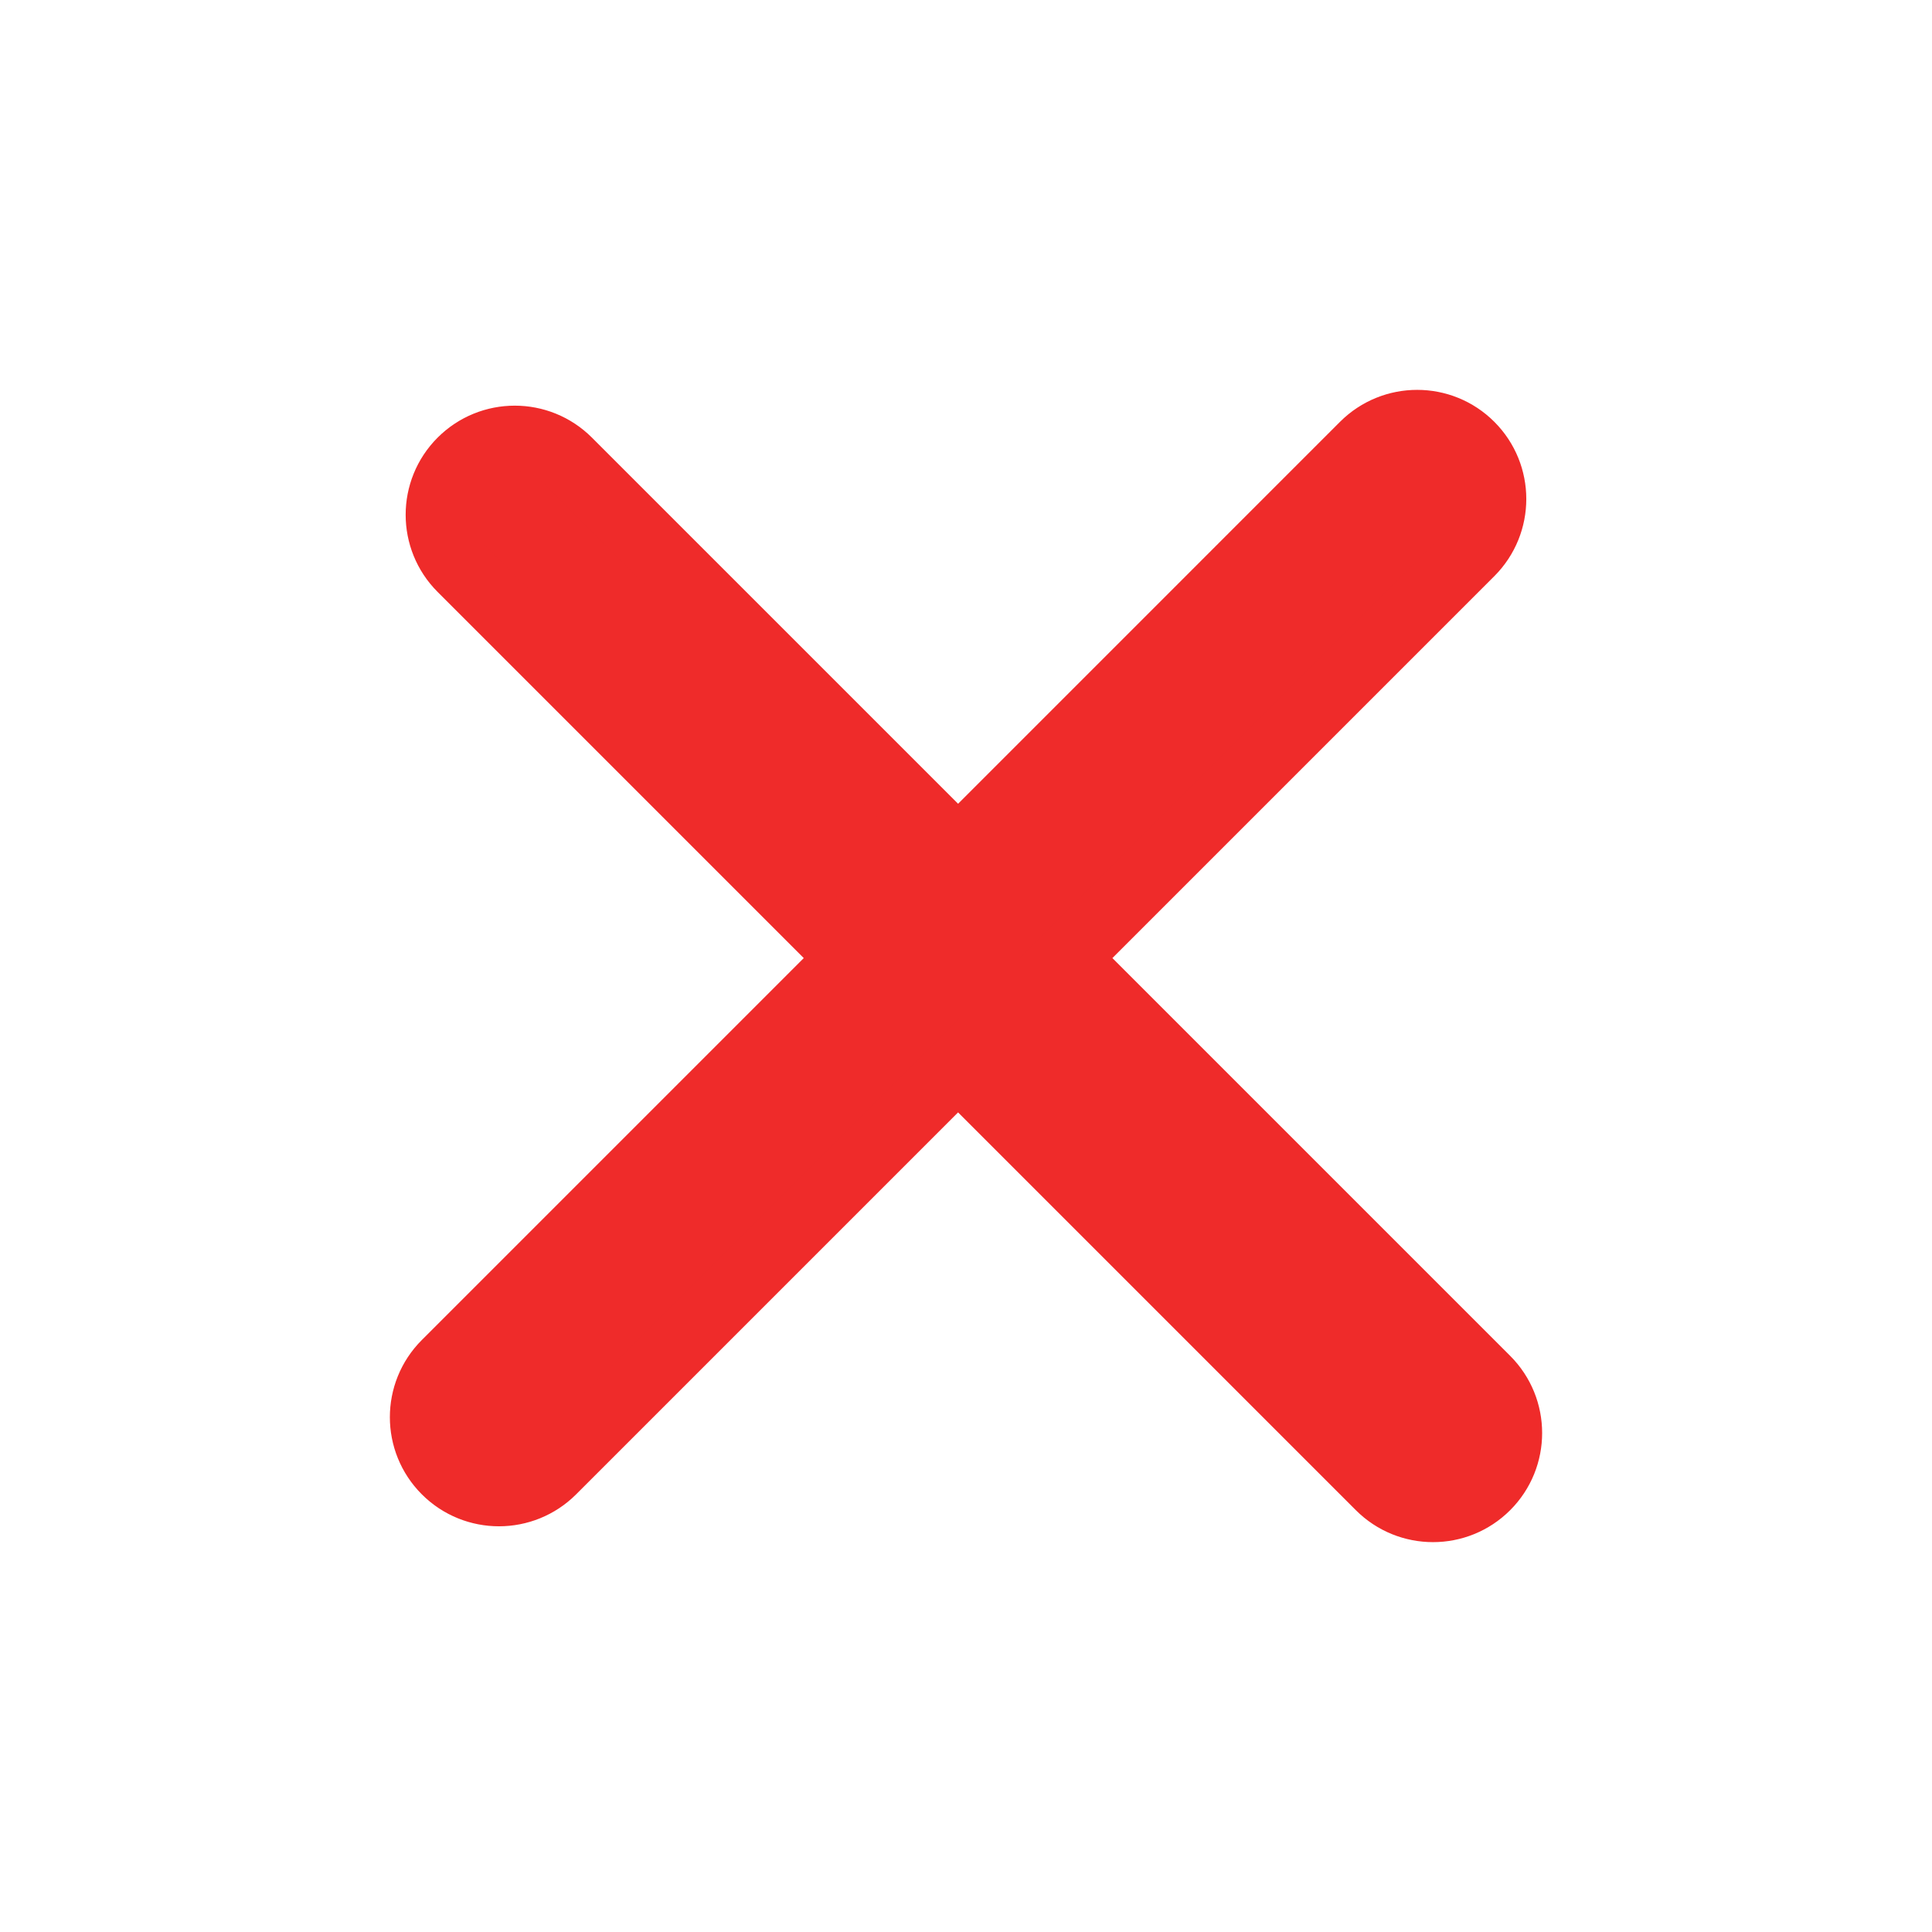
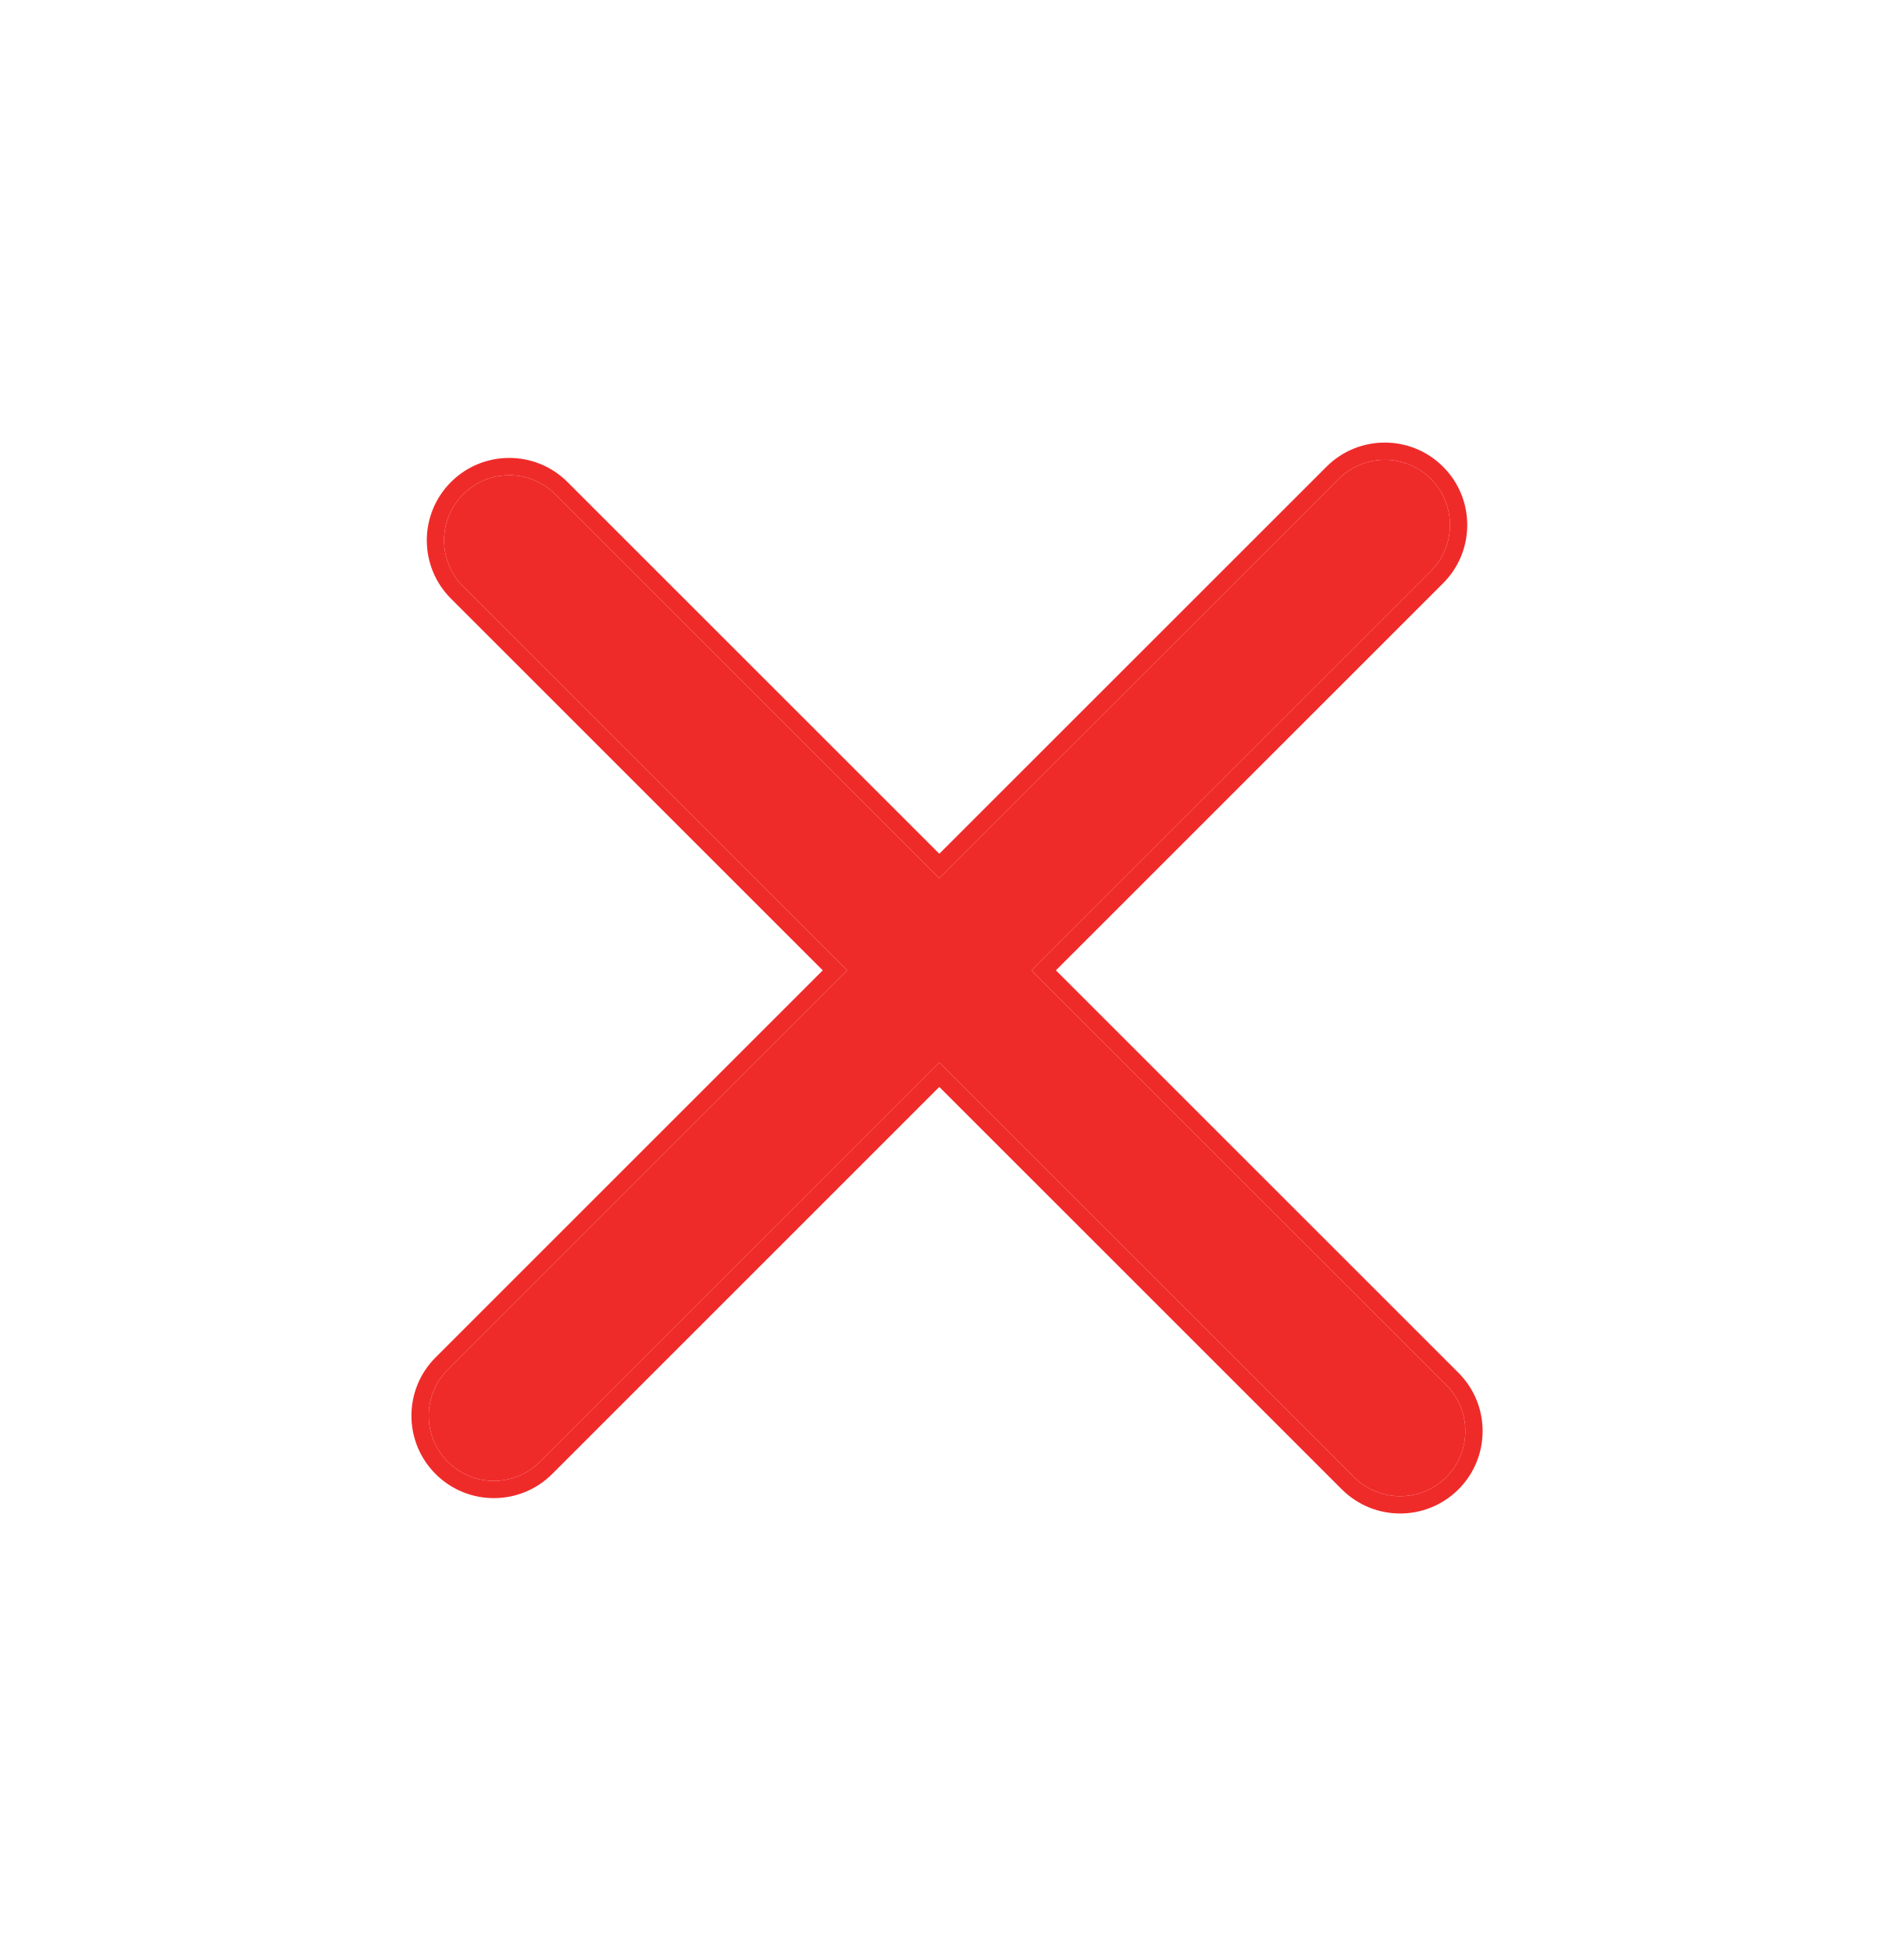
- <svg xmlns="http://www.w3.org/2000/svg" width="40" height="40" viewBox="0 0 40 40" fill="none">
-   <path d="M30.325 9.347C29.782 8.804 28.901 8.804 28.358 9.347L19.836 17.869L11.642 9.675C11.099 9.132 10.218 9.132 9.675 9.675C9.132 10.218 9.132 11.099 9.675 11.642L17.869 19.836L9.347 28.358C8.804 28.901 8.804 29.782 9.347 30.325C9.89 30.868 10.771 30.868 11.314 30.325L19.836 21.803L28.686 30.652C29.229 31.195 30.109 31.195 30.652 30.652C31.195 30.109 31.195 29.229 30.652 28.686L21.803 19.836L30.325 11.314C30.868 10.771 30.868 9.89 30.325 9.347Z" fill="#EF2B2A" />
-   <path fill-rule="evenodd" clip-rule="evenodd" d="M28.097 9.087C28.784 8.4 29.898 8.4 30.585 9.087C31.272 9.774 31.272 10.887 30.585 11.575L22.324 19.836L30.913 28.425C31.6 29.112 31.6 30.226 30.913 30.913C30.226 31.6 29.112 31.6 28.425 30.913L19.836 22.324L11.575 30.585C10.887 31.272 9.774 31.272 9.087 30.585C8.4 29.898 8.4 28.784 9.087 28.097L17.348 19.836L9.414 11.902C8.727 11.215 8.727 10.101 9.414 9.414C10.101 8.727 11.215 8.727 11.902 9.414L19.836 17.348L28.097 9.087ZM19.836 17.869L11.642 9.675C11.099 9.132 10.218 9.132 9.675 9.675C9.132 10.218 9.132 11.099 9.675 11.642L17.869 19.836L9.347 28.358C8.804 28.901 8.804 29.782 9.347 30.325C9.89 30.868 10.771 30.868 11.314 30.325L19.836 21.803L28.686 30.652C29.229 31.195 30.109 31.195 30.652 30.652C31.195 30.109 31.195 29.229 30.652 28.686L21.803 19.836L30.325 11.314C30.868 10.771 30.868 9.89 30.325 9.347C29.782 8.804 28.901 8.804 28.358 9.347L19.836 17.869Z" fill="#EF2B2A" />
-   <path d="M30.325 9.347C29.782 8.804 28.901 8.804 28.358 9.347L19.836 17.869L11.642 9.675C11.099 9.132 10.218 9.132 9.675 9.675C9.132 10.218 9.132 11.099 9.675 11.642L17.869 19.836L9.347 28.358C8.804 28.901 8.804 29.782 9.347 30.325C9.89 30.868 10.771 30.868 11.314 30.325L19.836 21.803L28.686 30.652C29.229 31.195 30.109 31.195 30.652 30.652C31.195 30.109 31.195 29.229 30.652 28.686L21.803 19.836L30.325 11.314C30.868 10.771 30.868 9.89 30.325 9.347Z" stroke="#EF2B2A" />
-   <path fill-rule="evenodd" clip-rule="evenodd" d="M28.097 9.087C28.784 8.4 29.898 8.4 30.585 9.087C31.272 9.774 31.272 10.887 30.585 11.575L22.324 19.836L30.913 28.425C31.6 29.112 31.6 30.226 30.913 30.913C30.226 31.6 29.112 31.6 28.425 30.913L19.836 22.324L11.575 30.585C10.887 31.272 9.774 31.272 9.087 30.585C8.4 29.898 8.4 28.784 9.087 28.097L17.348 19.836L9.414 11.902C8.727 11.215 8.727 10.101 9.414 9.414C10.101 8.727 11.215 8.727 11.902 9.414L19.836 17.348L28.097 9.087ZM19.836 17.869L11.642 9.675C11.099 9.132 10.218 9.132 9.675 9.675C9.132 10.218 9.132 11.099 9.675 11.642L17.869 19.836L9.347 28.358C8.804 28.901 8.804 29.782 9.347 30.325C9.89 30.868 10.771 30.868 11.314 30.325L19.836 21.803L28.686 30.652C29.229 31.195 30.109 31.195 30.652 30.652C31.195 30.109 31.195 29.229 30.652 28.686L21.803 19.836L30.325 11.314C30.868 10.771 30.868 9.89 30.325 9.347C29.782 8.804 28.901 8.804 28.358 9.347L19.836 17.869Z" stroke="#EF2B2A" />
+ <svg xmlns="http://www.w3.org/2000/svg" width="39" height="40" viewBox="0 0 39 40" fill="none">
+   <path d="M29.315 9.814C28.794 9.292 27.948 9.292 27.427 9.814L19.244 17.996L11.377 10.129C10.856 9.607 10.01 9.607 9.489 10.129C8.967 10.65 8.967 11.495 9.489 12.017L17.356 19.884L9.174 28.066C8.653 28.588 8.653 29.433 9.174 29.954C9.696 30.476 10.541 30.476 11.062 29.954L19.244 21.772L27.741 30.269C28.263 30.791 29.108 30.791 29.63 30.269C30.151 29.748 30.151 28.902 29.63 28.381L21.133 19.884L29.315 11.702C29.836 11.181 29.836 10.335 29.315 9.814Z" fill="#EF2B2A" />
+   <path fill-rule="evenodd" clip-rule="evenodd" d="M27.176 9.564C27.836 8.904 28.905 8.904 29.565 9.564C30.225 10.223 30.225 11.293 29.565 11.952L21.633 19.884L29.88 28.131C30.54 28.79 30.54 29.86 29.88 30.52C29.22 31.179 28.151 31.179 27.491 30.52L19.244 22.273L11.313 30.205C10.653 30.864 9.584 30.864 8.924 30.205C8.264 29.545 8.264 28.476 8.924 27.816L16.856 19.884L9.239 12.267C8.579 11.607 8.579 10.538 9.239 9.878C9.898 9.219 10.968 9.219 11.627 9.878L19.244 17.495L27.176 9.564ZM19.244 17.996L11.377 10.129C10.856 9.607 10.01 9.607 9.489 10.129C8.967 10.65 8.967 11.495 9.489 12.017L17.356 19.884L9.174 28.066C8.653 28.588 8.653 29.433 9.174 29.954C9.696 30.476 10.541 30.476 11.062 29.954L19.244 21.772L27.741 30.269C28.263 30.791 29.108 30.791 29.63 30.269C30.151 29.748 30.151 28.902 29.63 28.381L21.133 19.884L29.315 11.702C29.836 11.181 29.836 10.335 29.315 9.814C28.794 9.292 27.948 9.292 27.427 9.814L19.244 17.996Z" fill="#EF2B2A" />
</svg>
